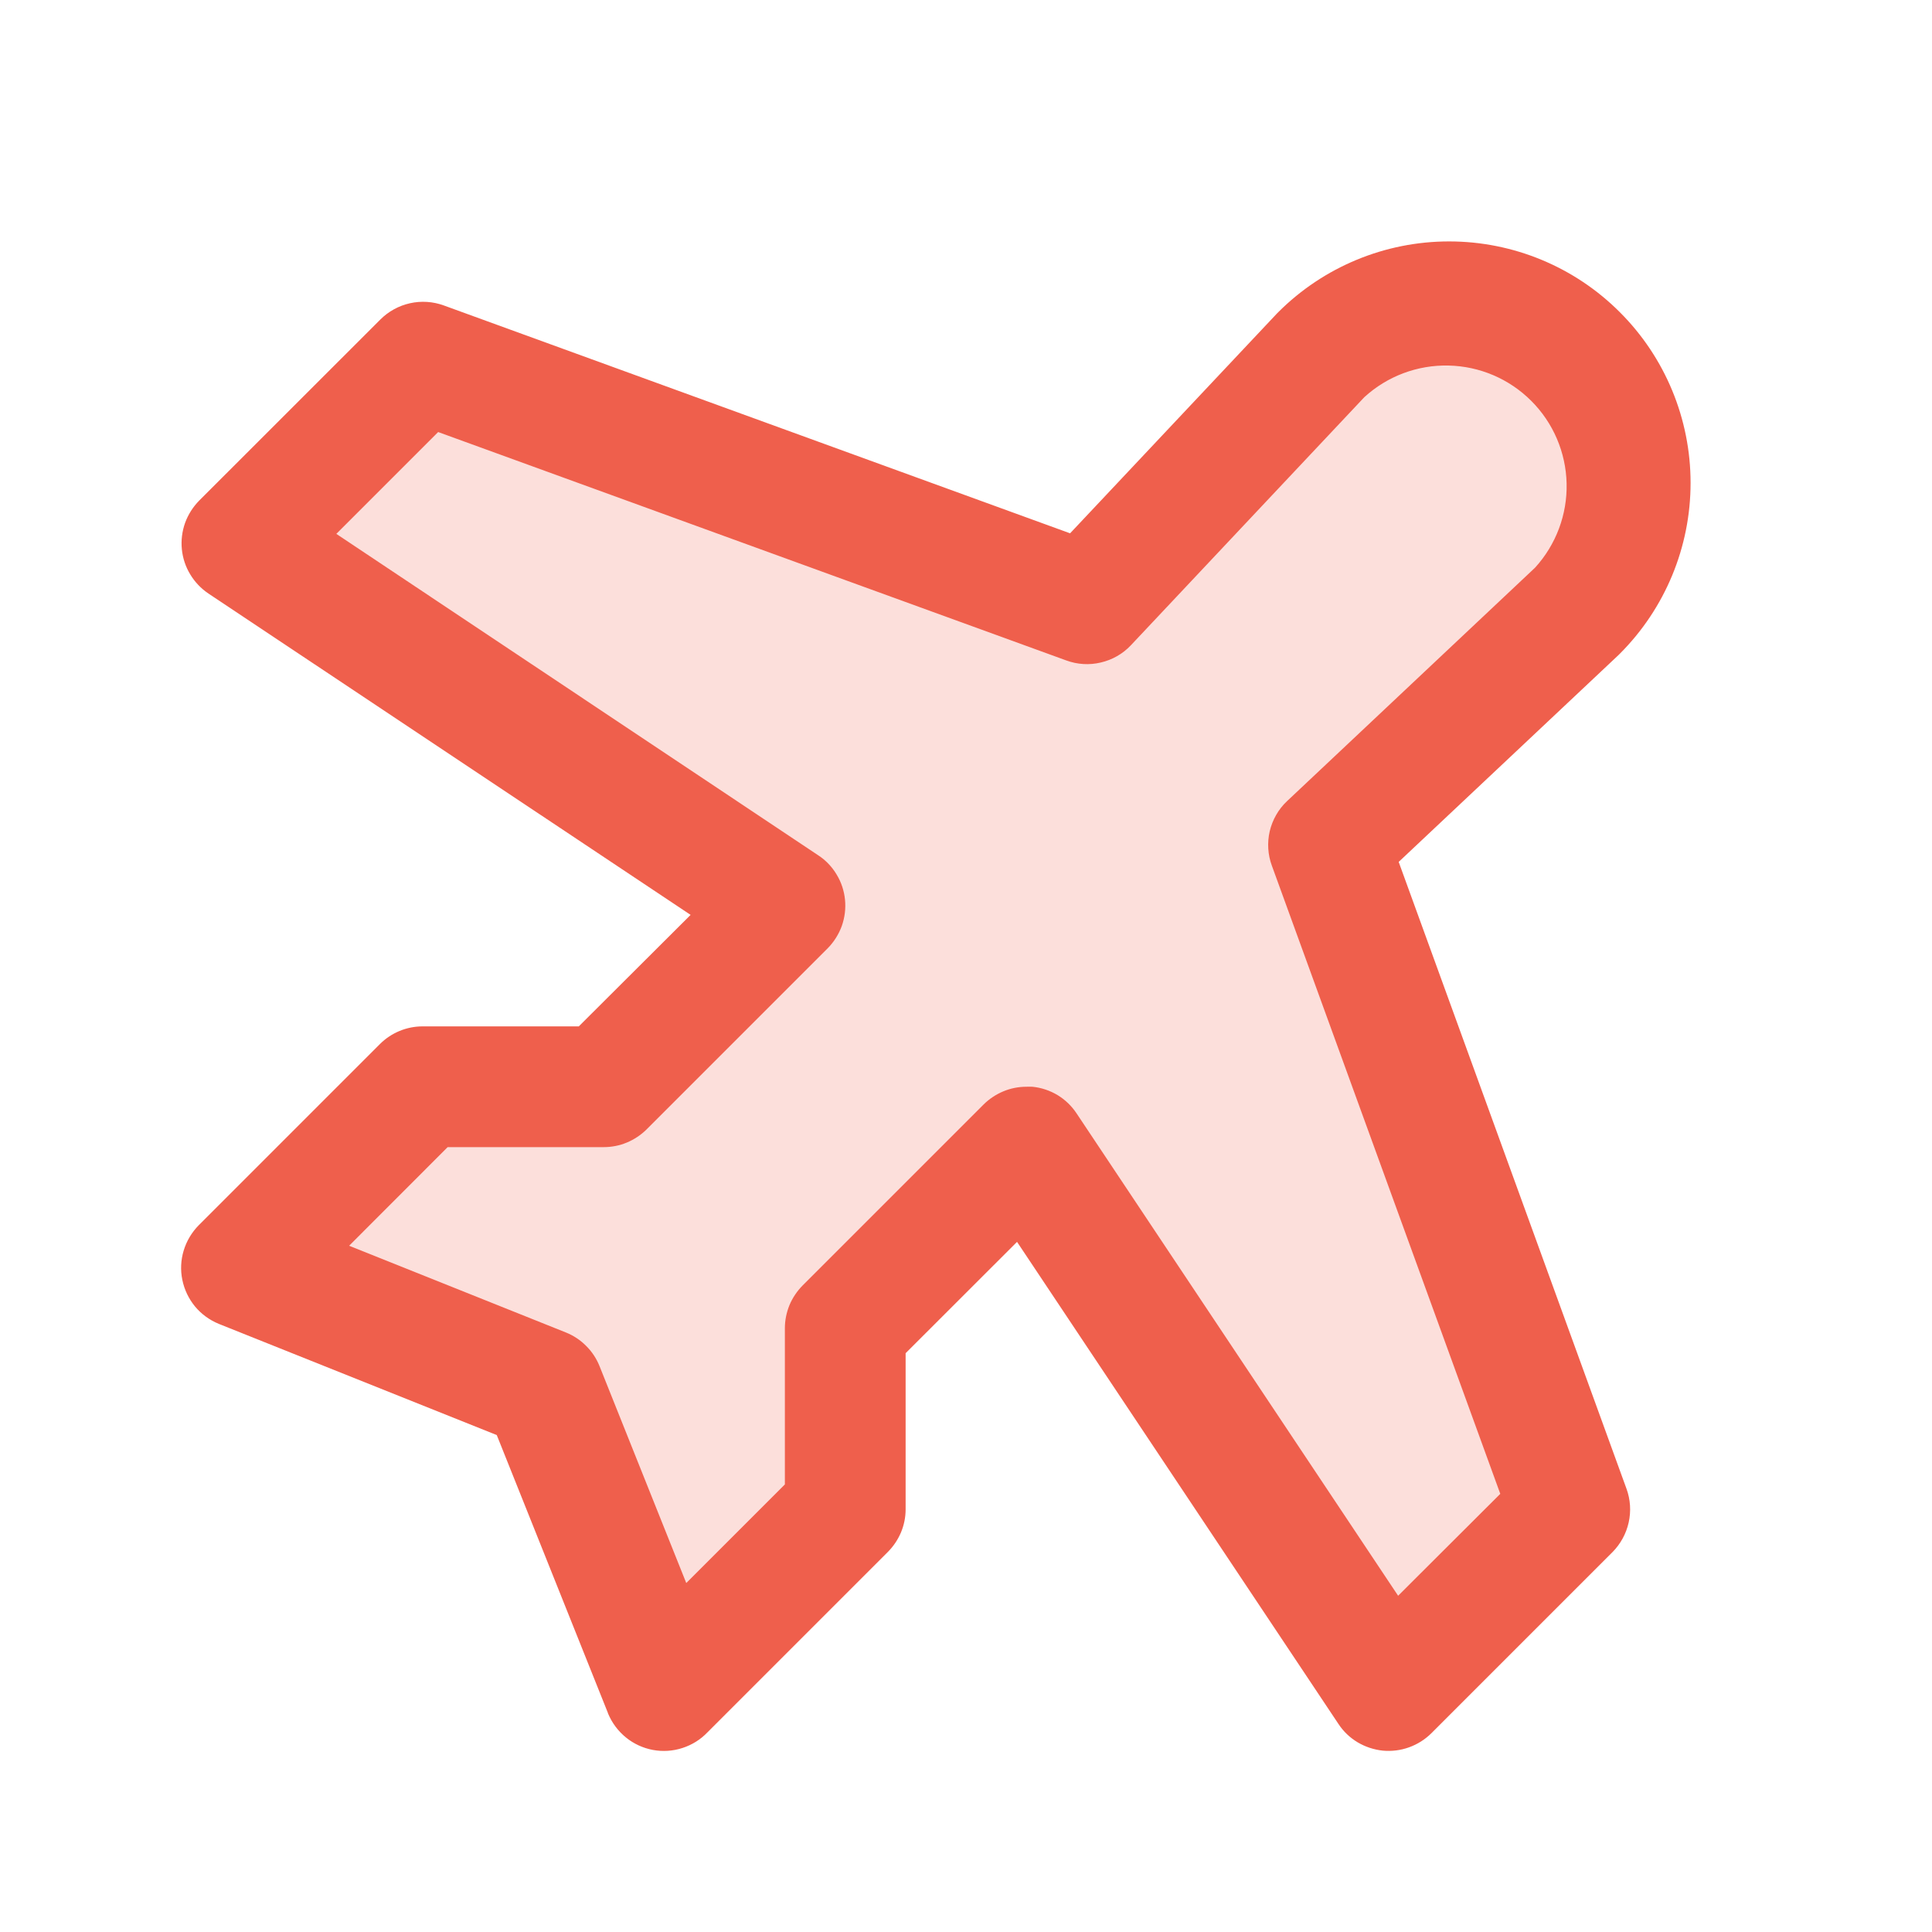
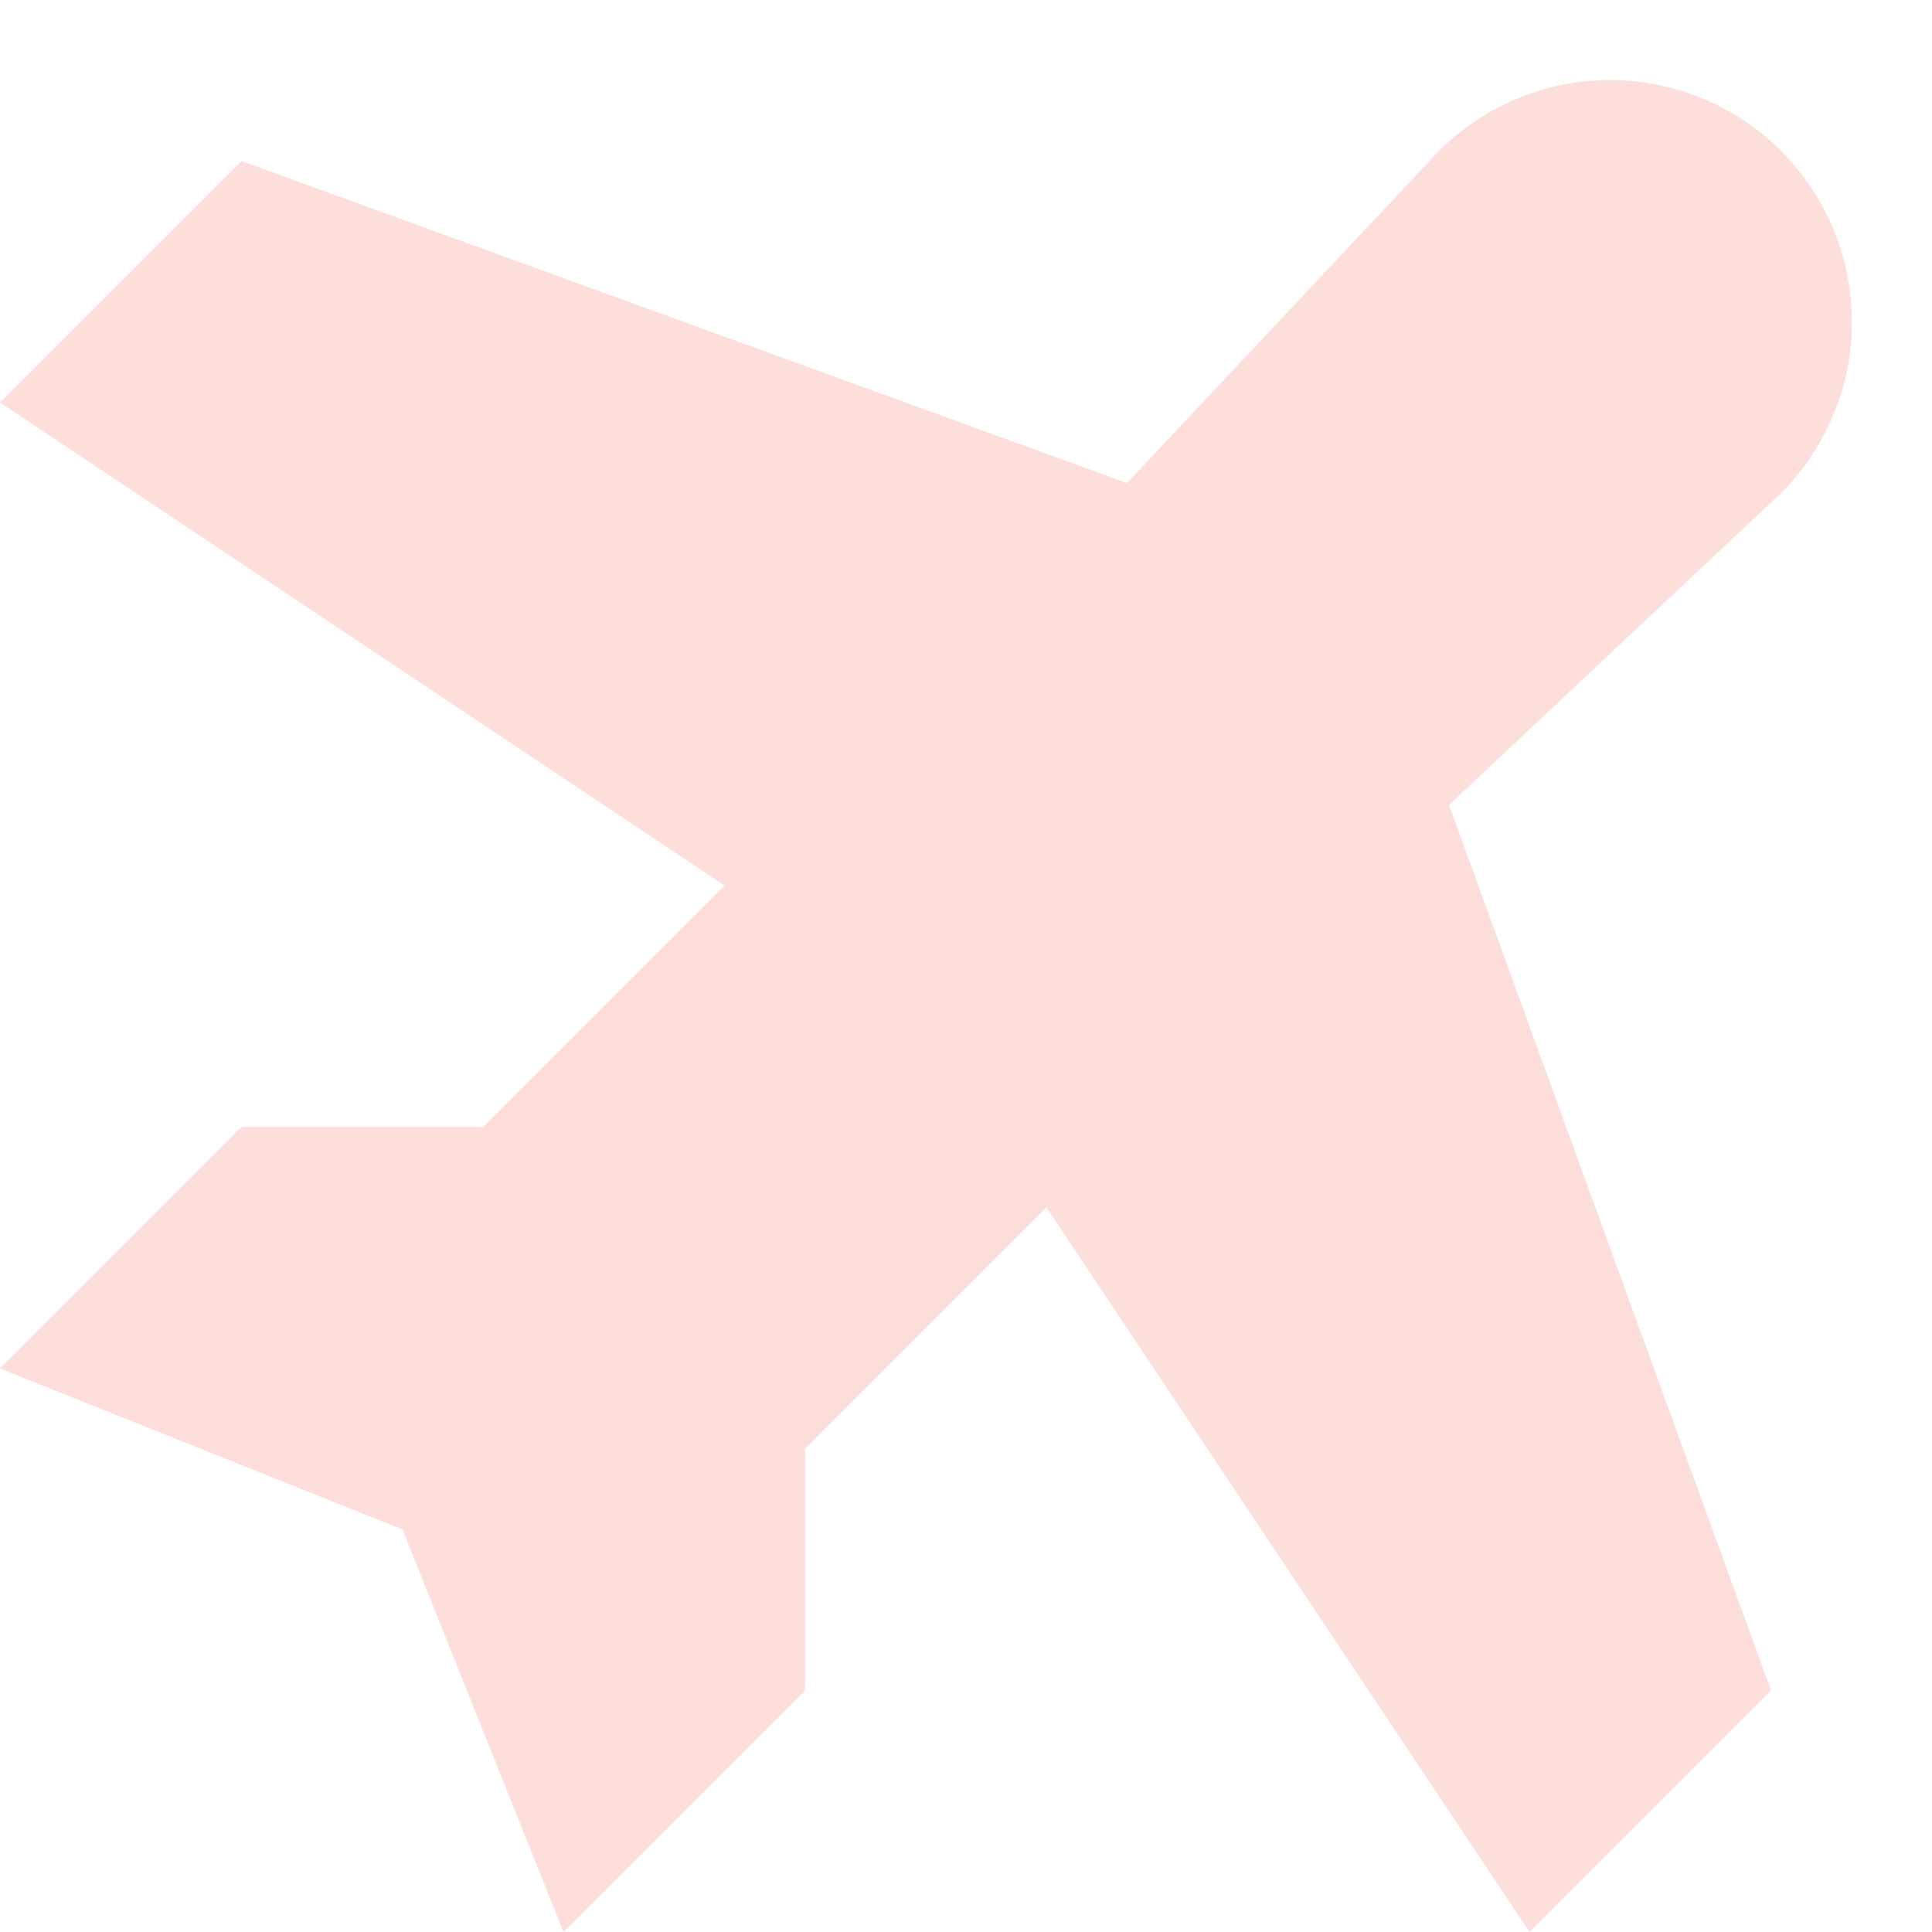
- <svg xmlns="http://www.w3.org/2000/svg" width="24" height="24" viewBox="0 0 24 24" fill="none">
-   <path opacity="0.2" d="M19.594 7.594L16.5 10.5L19.5 18.75L17.25 21L12.75 14.25L10.5 16.5V18.75L8.25 21L6.75 17.25L3 15.75L5.25 13.5H7.5L9.75 11.25L3 6.75L5.25 4.5L13.5 7.5L16.406 4.406C16.829 3.984 17.402 3.746 18 3.746C18.598 3.746 19.171 3.984 19.594 4.406C20.016 4.829 20.254 5.402 20.254 6C20.254 6.598 20.016 7.171 19.594 7.594Z" fill="#EF5F4C" />
-   <path d="M17.375 10.707L20.107 8.136L20.122 8.121C20.685 7.558 21.001 6.795 21.001 5.999C21.001 5.203 20.685 4.44 20.122 3.878C19.56 3.315 18.797 2.999 18.001 2.999C17.205 2.999 16.442 3.315 15.879 3.878L15.864 3.893L13.293 6.625L5.512 3.794C5.377 3.745 5.232 3.736 5.093 3.767C4.954 3.798 4.826 3.868 4.725 3.969L2.475 6.218C2.397 6.297 2.337 6.392 2.299 6.496C2.262 6.601 2.248 6.712 2.259 6.823C2.27 6.933 2.305 7.04 2.363 7.135C2.42 7.23 2.497 7.311 2.589 7.373L8.579 11.365L7.19 12.75H5.25C5.051 12.75 4.861 12.829 4.72 12.969L2.47 15.219C2.383 15.307 2.318 15.415 2.282 15.534C2.246 15.652 2.24 15.778 2.265 15.899C2.29 16.021 2.344 16.134 2.423 16.23C2.502 16.325 2.604 16.399 2.719 16.446L6.171 17.827L7.549 21.272L7.554 21.287C7.602 21.402 7.678 21.504 7.775 21.583C7.872 21.662 7.987 21.715 8.109 21.738C8.232 21.761 8.359 21.753 8.478 21.714C8.596 21.676 8.704 21.609 8.79 21.518L11.028 19.28C11.098 19.21 11.153 19.128 11.192 19.037C11.23 18.946 11.25 18.849 11.25 18.75V16.81L12.634 15.427L16.627 21.416C16.688 21.509 16.769 21.586 16.864 21.643C16.96 21.7 17.066 21.735 17.177 21.747C17.287 21.757 17.398 21.744 17.503 21.706C17.607 21.669 17.702 21.609 17.781 21.531L20.031 19.281C20.131 19.18 20.201 19.052 20.232 18.913C20.263 18.773 20.254 18.628 20.205 18.494L17.375 10.707ZM17.368 19.823L13.375 13.833C13.314 13.74 13.233 13.662 13.138 13.604C13.043 13.547 12.936 13.511 12.825 13.5C12.8 13.499 12.776 13.499 12.751 13.5C12.652 13.5 12.555 13.519 12.464 13.557C12.373 13.595 12.29 13.65 12.22 13.719L9.97 15.969C9.901 16.039 9.845 16.122 9.807 16.213C9.77 16.304 9.75 16.401 9.75 16.5V18.44L8.525 19.665L7.447 16.969C7.409 16.875 7.353 16.79 7.281 16.719C7.21 16.647 7.125 16.591 7.031 16.553L4.337 15.475L5.561 14.25H7.5C7.599 14.25 7.696 14.231 7.787 14.193C7.878 14.155 7.961 14.1 8.031 14.031L10.281 11.781C10.359 11.702 10.419 11.607 10.457 11.503C10.494 11.398 10.508 11.287 10.497 11.176C10.486 11.066 10.451 10.959 10.393 10.864C10.336 10.768 10.259 10.687 10.166 10.626L4.178 6.632L5.443 5.367L13.245 8.204C13.383 8.255 13.532 8.264 13.674 8.23C13.817 8.197 13.947 8.123 14.047 8.017L16.948 4.934C17.233 4.673 17.608 4.532 17.994 4.541C18.38 4.549 18.748 4.706 19.021 4.979C19.295 5.252 19.452 5.62 19.461 6.006C19.47 6.392 19.329 6.767 19.069 7.052L15.987 9.953C15.881 10.053 15.807 10.183 15.773 10.326C15.74 10.468 15.749 10.618 15.8 10.755L18.637 18.557L17.368 19.823Z" fill="#EF5F4C" />
+ <svg xmlns="http://www.w3.org/2000/svg" width="18" height="18" viewBox="0 0 18 18" fill="none">
+   <path opacity="0.2" d="M16.594 4.594L13.5 7.5L16.5 15.75L14.25 18L9.75 11.25L7.5 13.5V15.75L5.25 18L3.75 14.25L0 12.75L2.25 10.5H4.5L6.75 8.25L0 3.75L2.25 1.5L10.5 4.5L13.406 1.406C13.829 0.984 14.402 0.746 15 0.746C15.598 0.746 16.171 0.984 16.594 1.406C17.016 1.829 17.254 2.402 17.254 3C17.254 3.598 17.016 4.171 16.594 4.594Z" fill="#EF5F4C" />
</svg>
